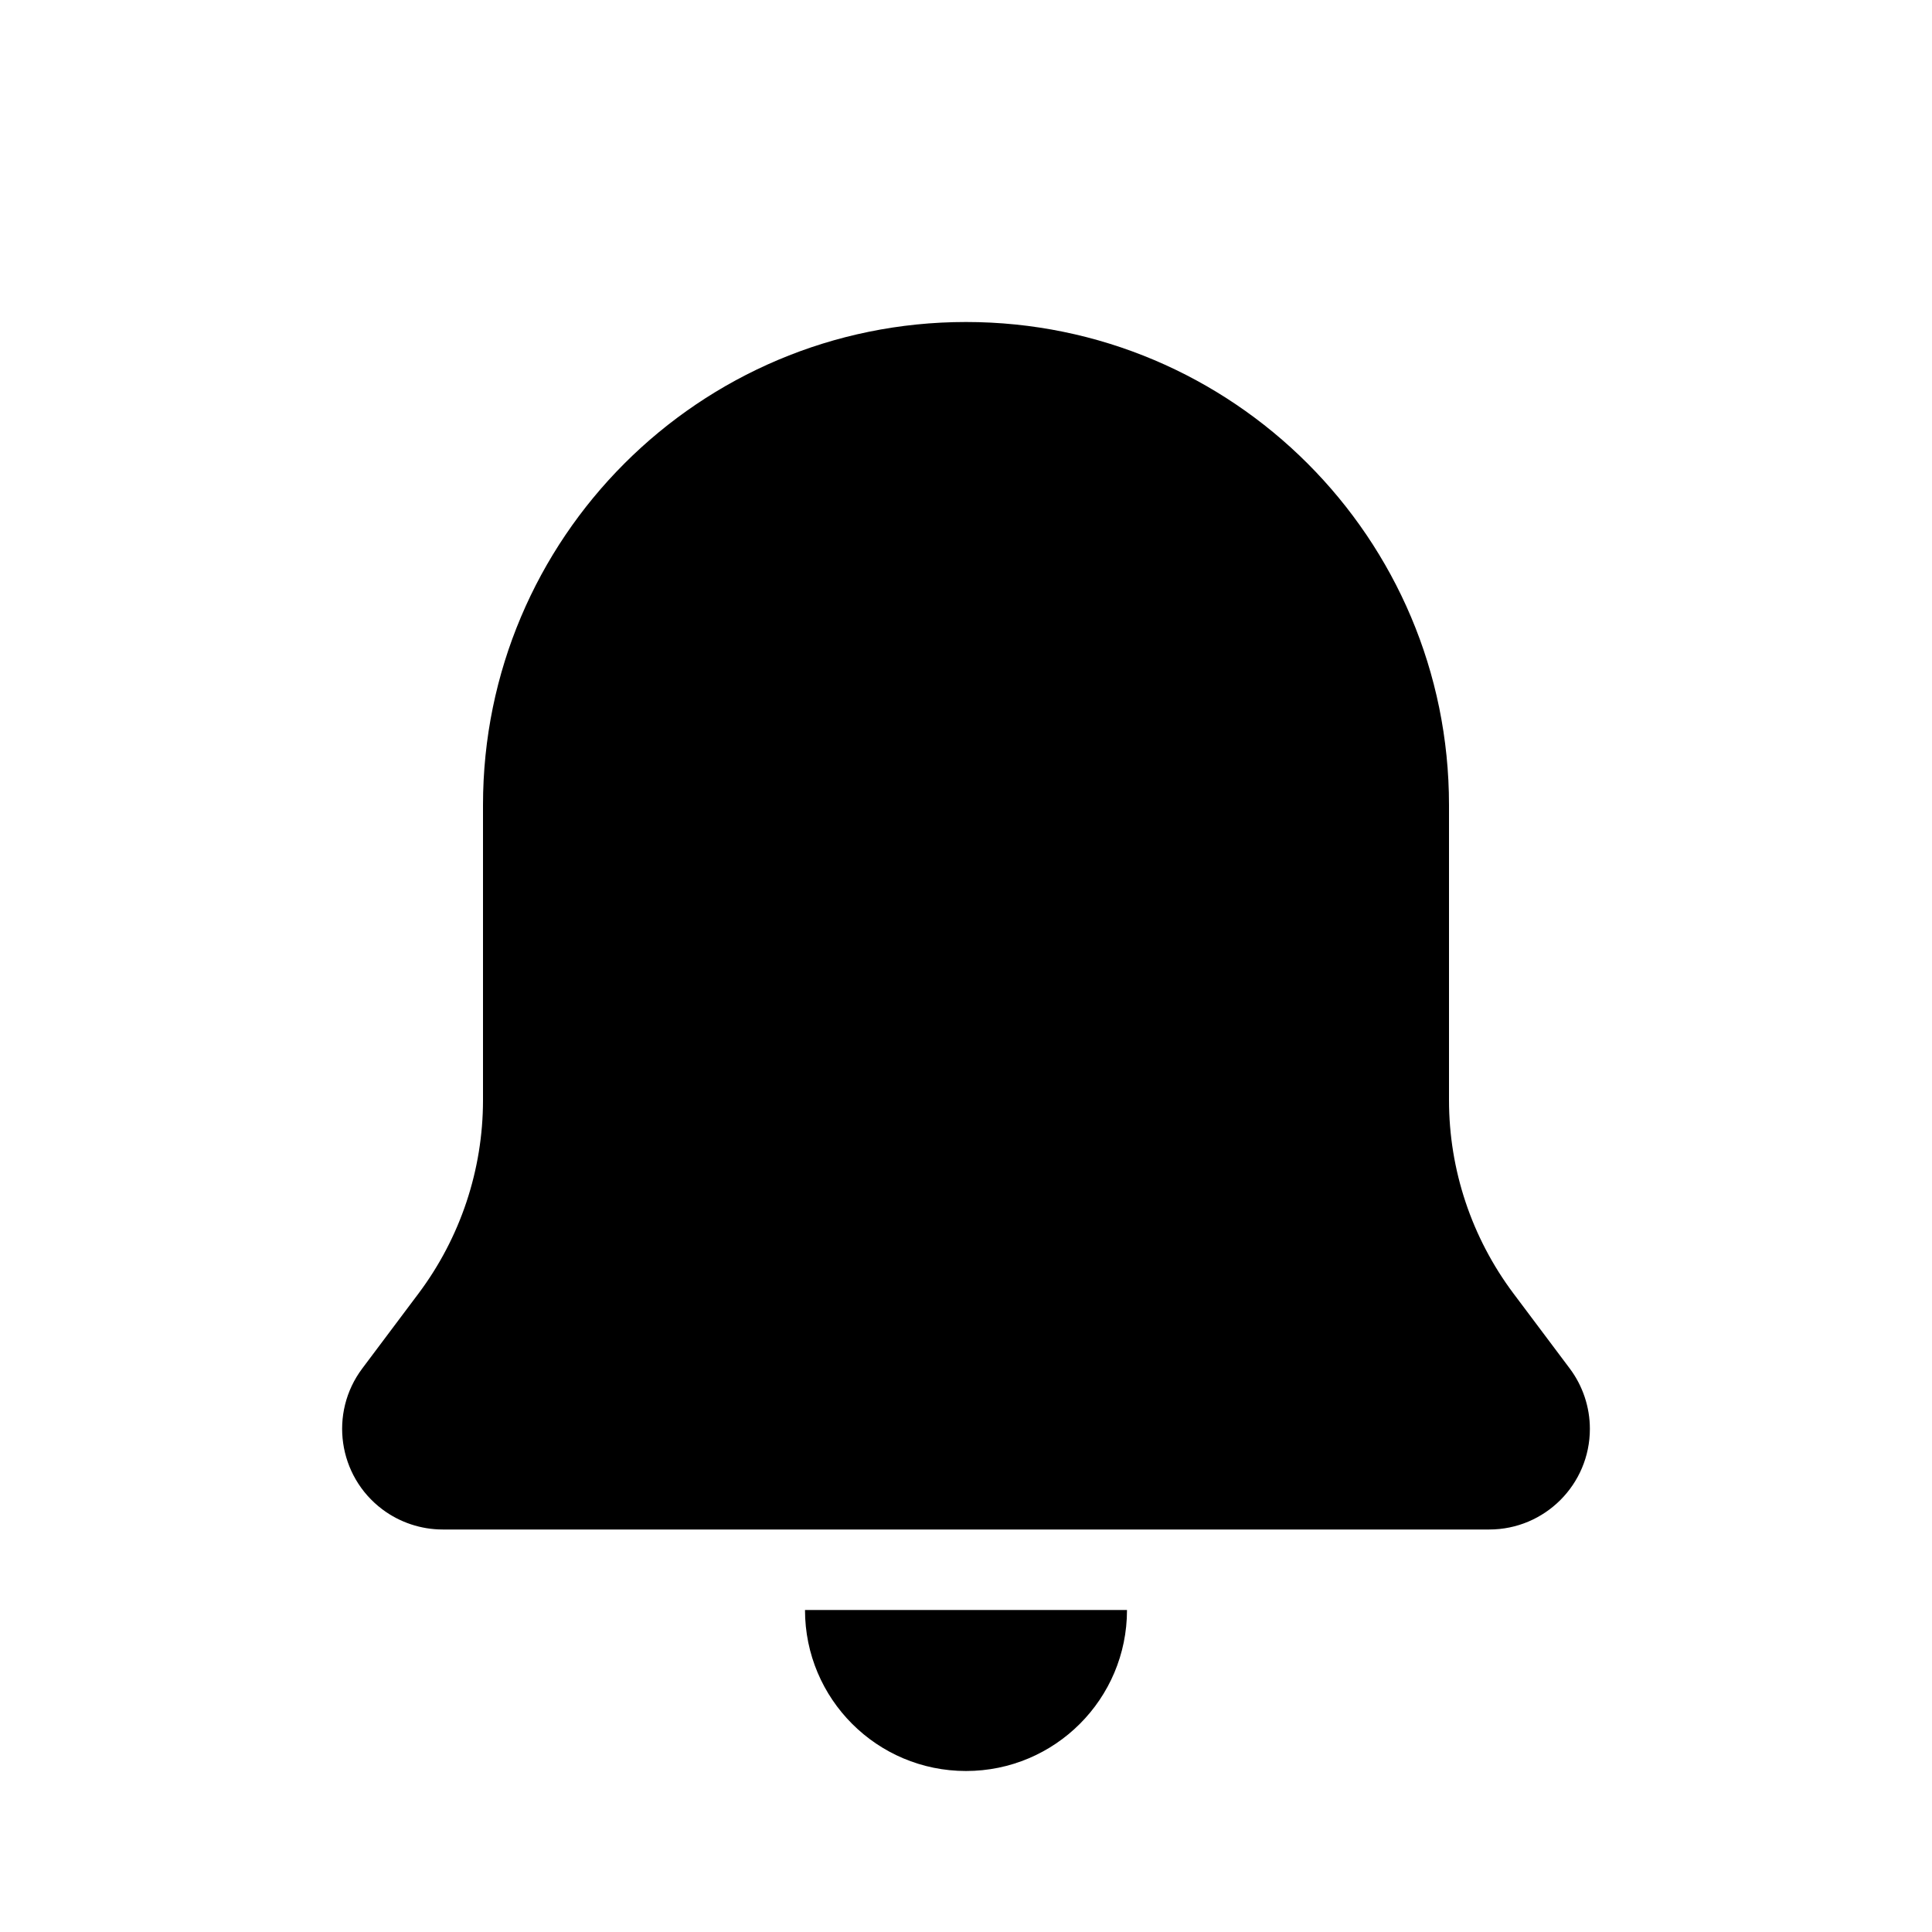
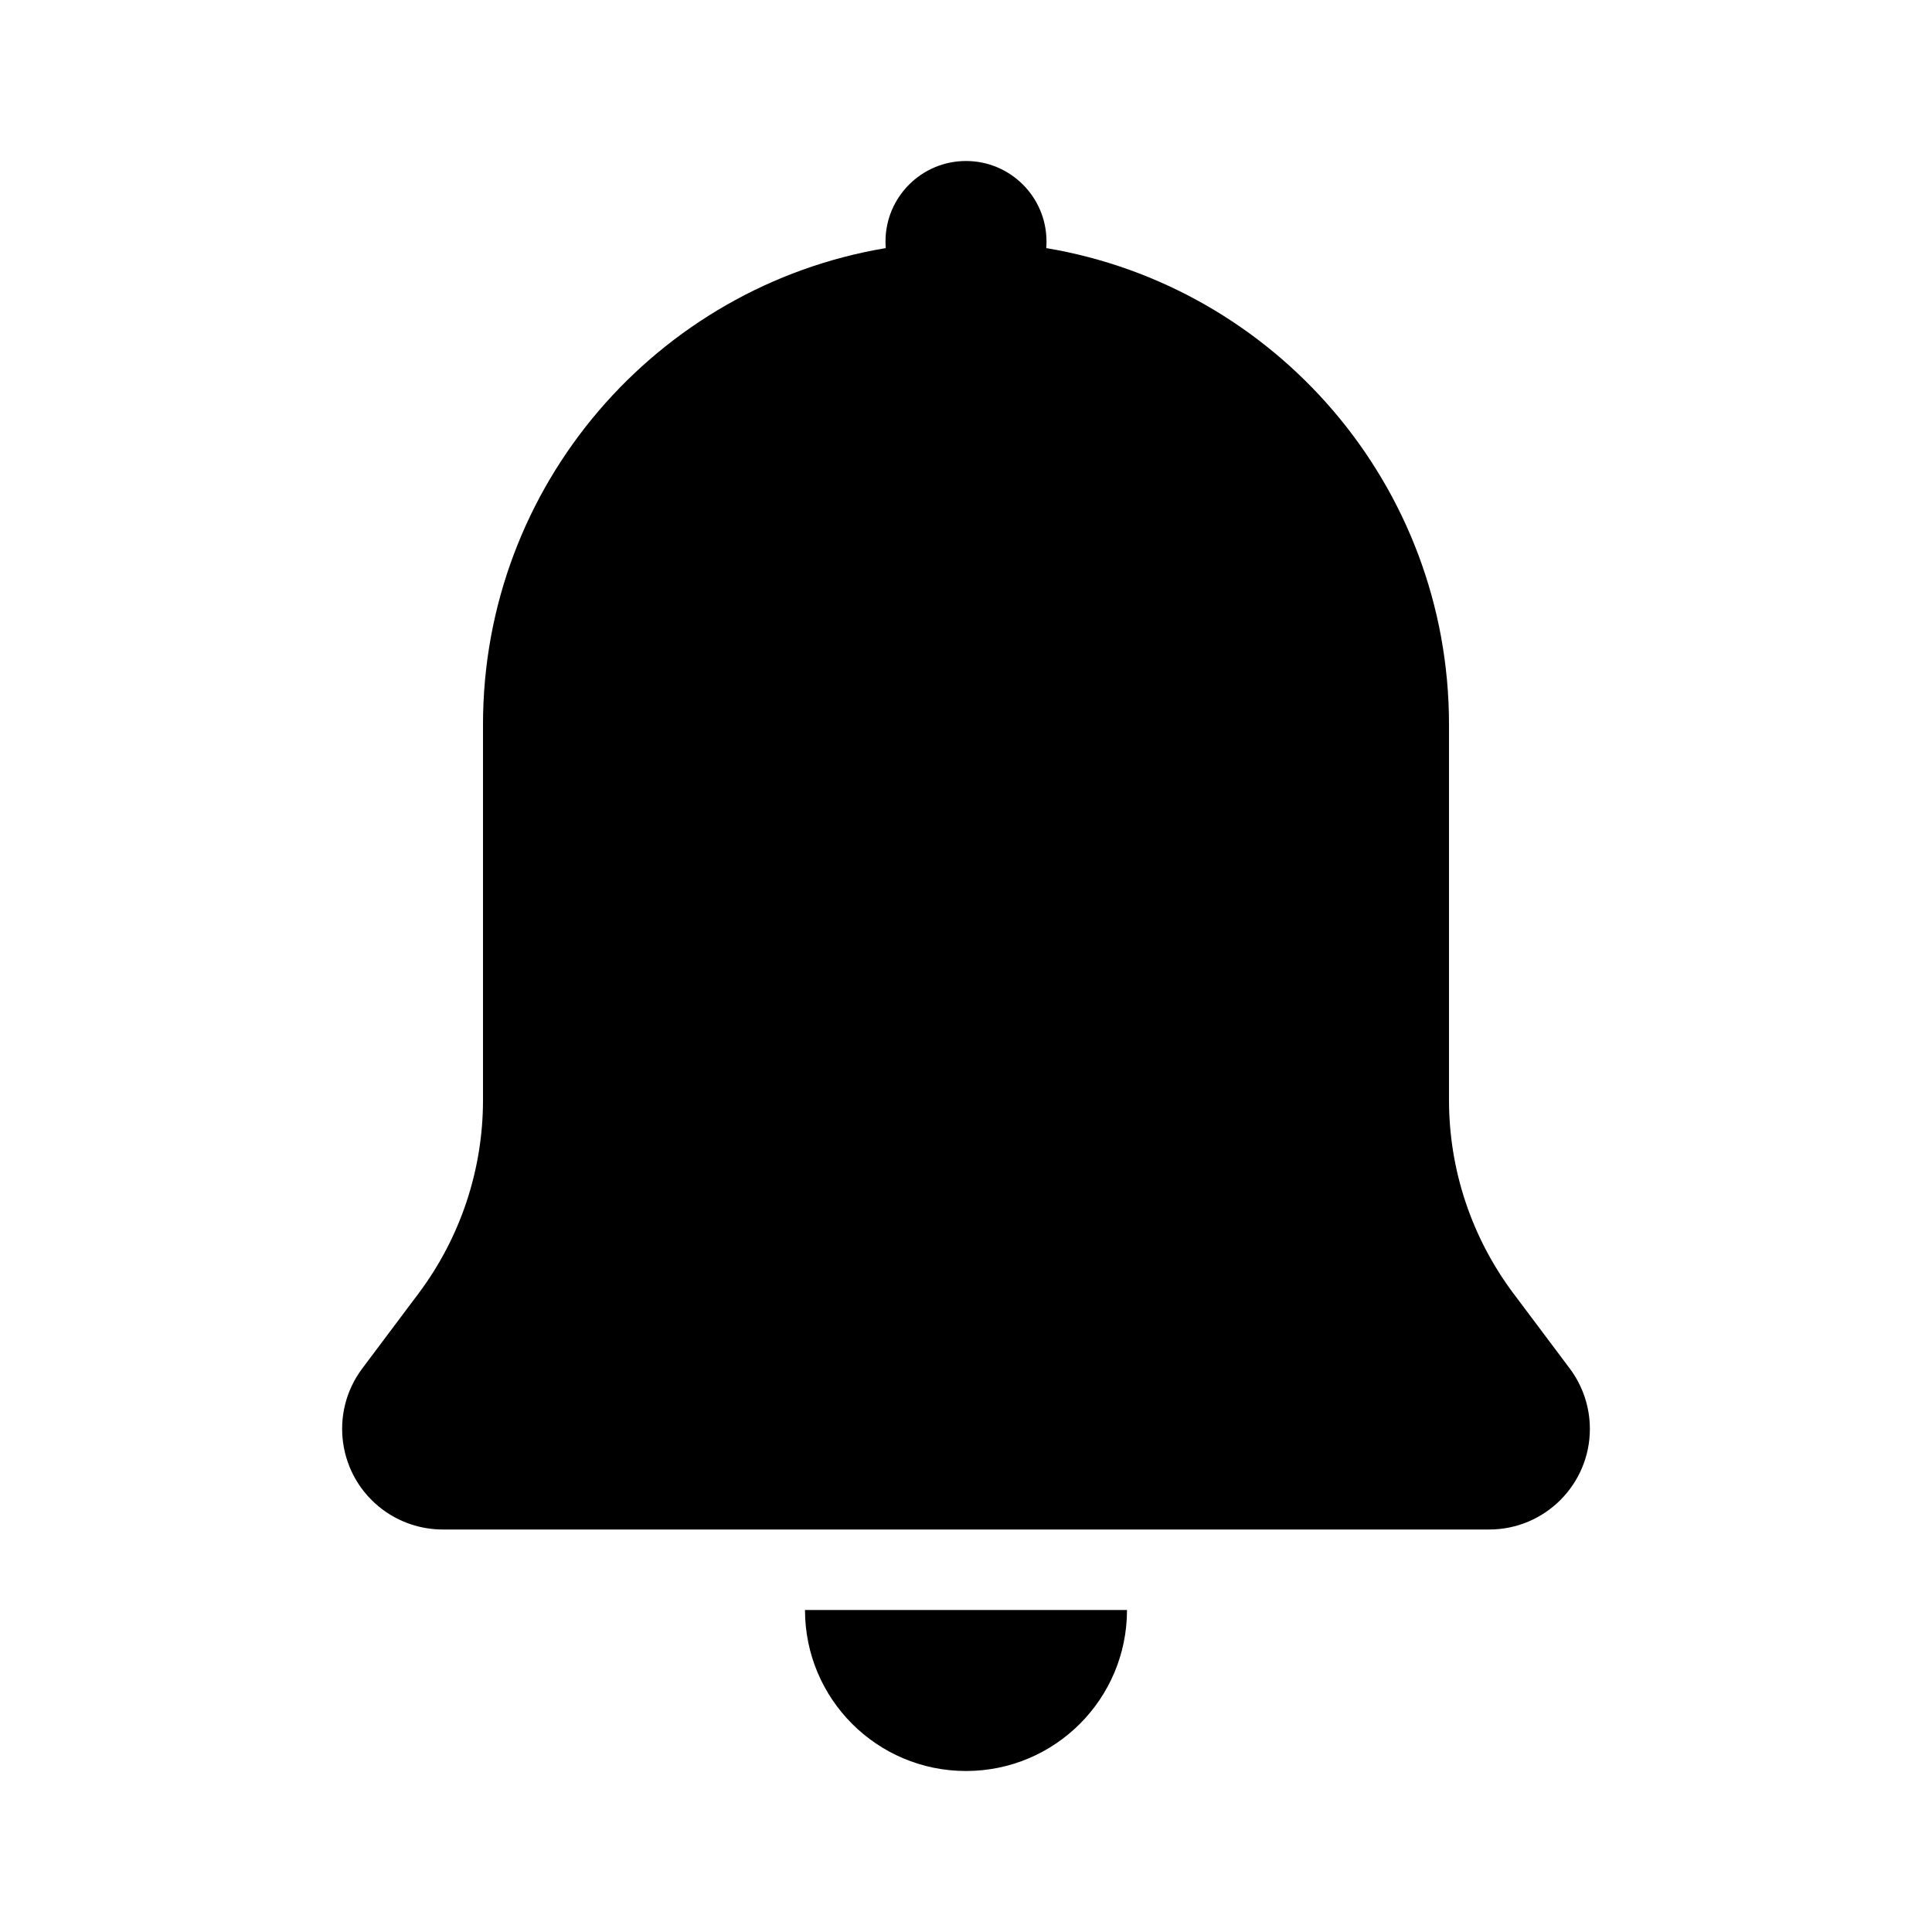
<svg xmlns="http://www.w3.org/2000/svg" width="24" height="24" viewBox="0 0 24 24">
-   <path d="M18,13.667 L18,13.667 C18,14.532 18.281,15.374 18.8,16.067 L19.5,17 C19.662,17.216 19.75,17.48 19.75,17.75 C19.75,18.44 19.19,19 18.5,19 L5.5,19 C5.23,19 4.966,18.912 4.75,18.75 C4.198,18.336 4.086,17.552 4.5,17 L5.2,16.067 C5.719,15.374 6,14.532 6,13.667 L6,10 C6,6.686 8.686,4 12,4 C15.314,4 18,6.686 18,10 L18,13.667 Z M10,20 L14,20 C14,21.105 13.105,22 12,22 C10.895,22 10,21.105 10,20 Z" />
+   <path d="M6,9 L6,13.667 C6,14.532 5.719,15.374 5.2,16.067 L4.5,17 C4.086,17.552 4.198,18.336 4.75,18.75 C4.966,18.912 5.23,19 5.5,19 L18.5,19 C19.19,19 19.75,18.44 19.75,17.75 C19.75,17.48 19.662,17.216 19.5,17 L18.8,16.067 C18.281,15.374 18,14.532 18,13.667 L18,9 C18,6.026 15.836,3.557 12.997,3.082 C12.999,3.055 13,3.028 13,3 C13,2.448 12.552,2 12,2 C11.448,2 11,2.448 11,3 C11,3.028 11.001,3.055 11.003,3.082 C8.164,3.557 6,6.026 6,9 Z M10,20 L14,20 C14,21.105 13.105,22 12,22 C10.895,22 10,21.105 10,20 Z" />
</svg>
